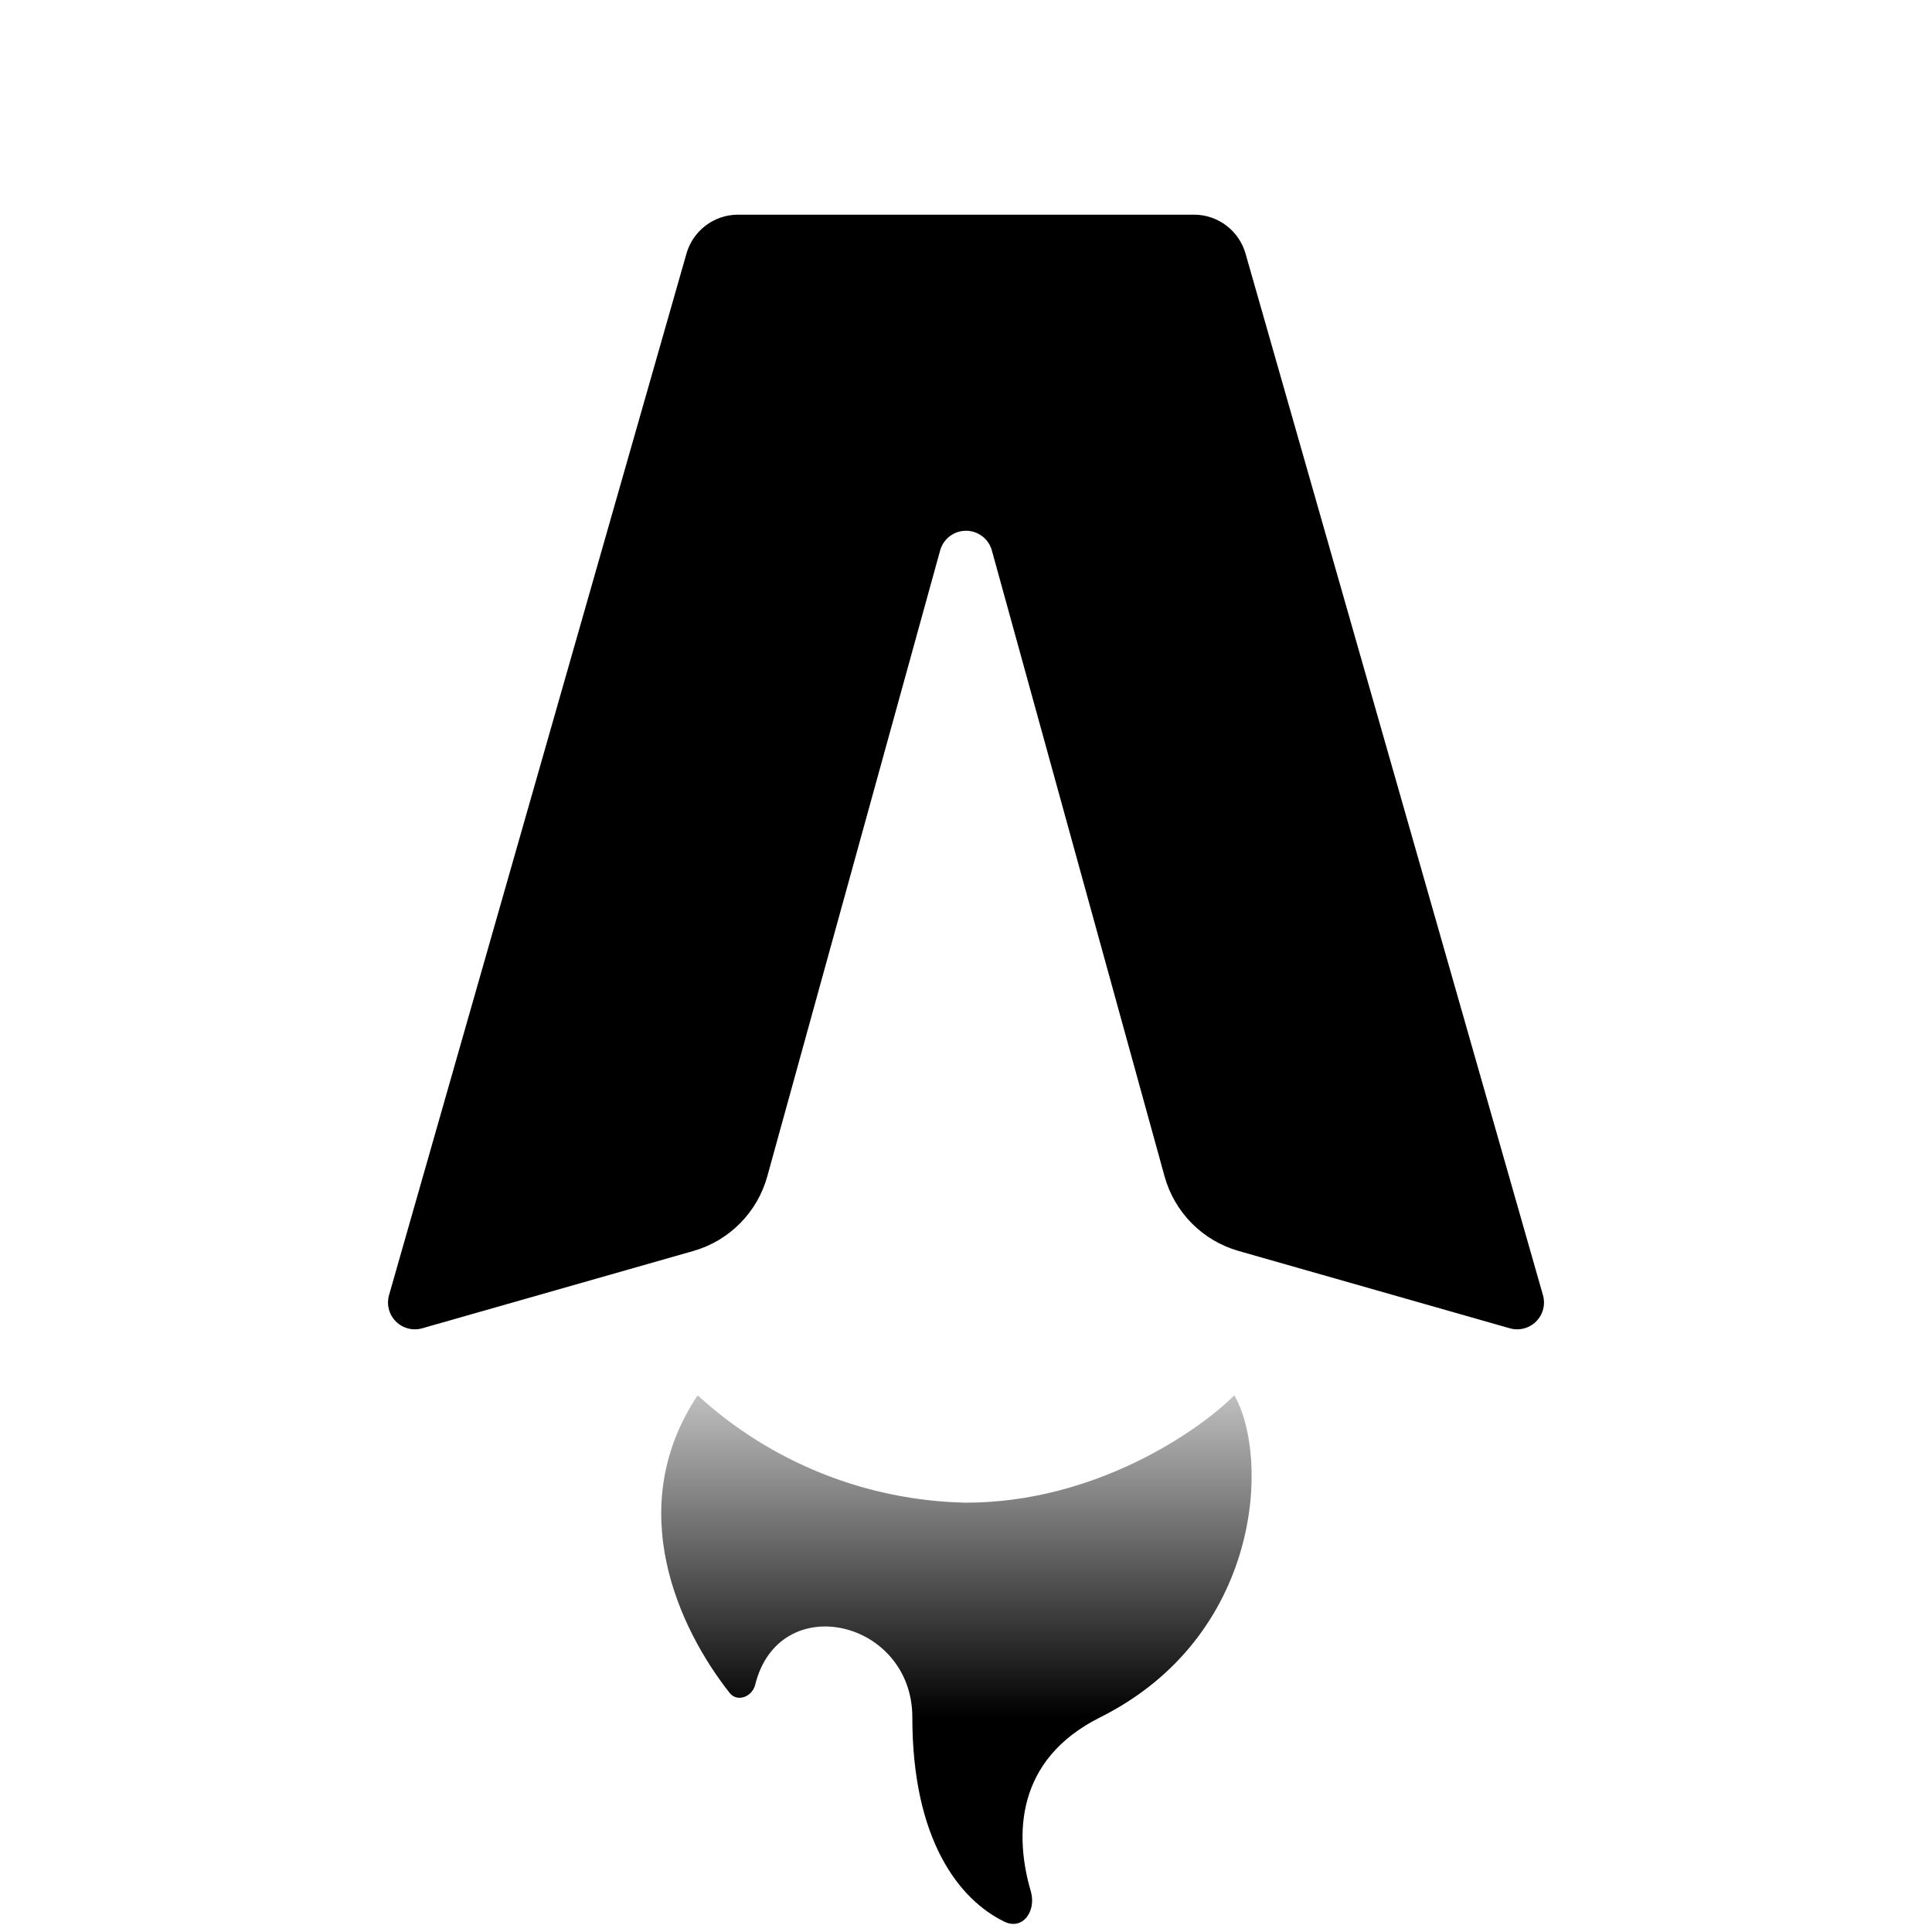
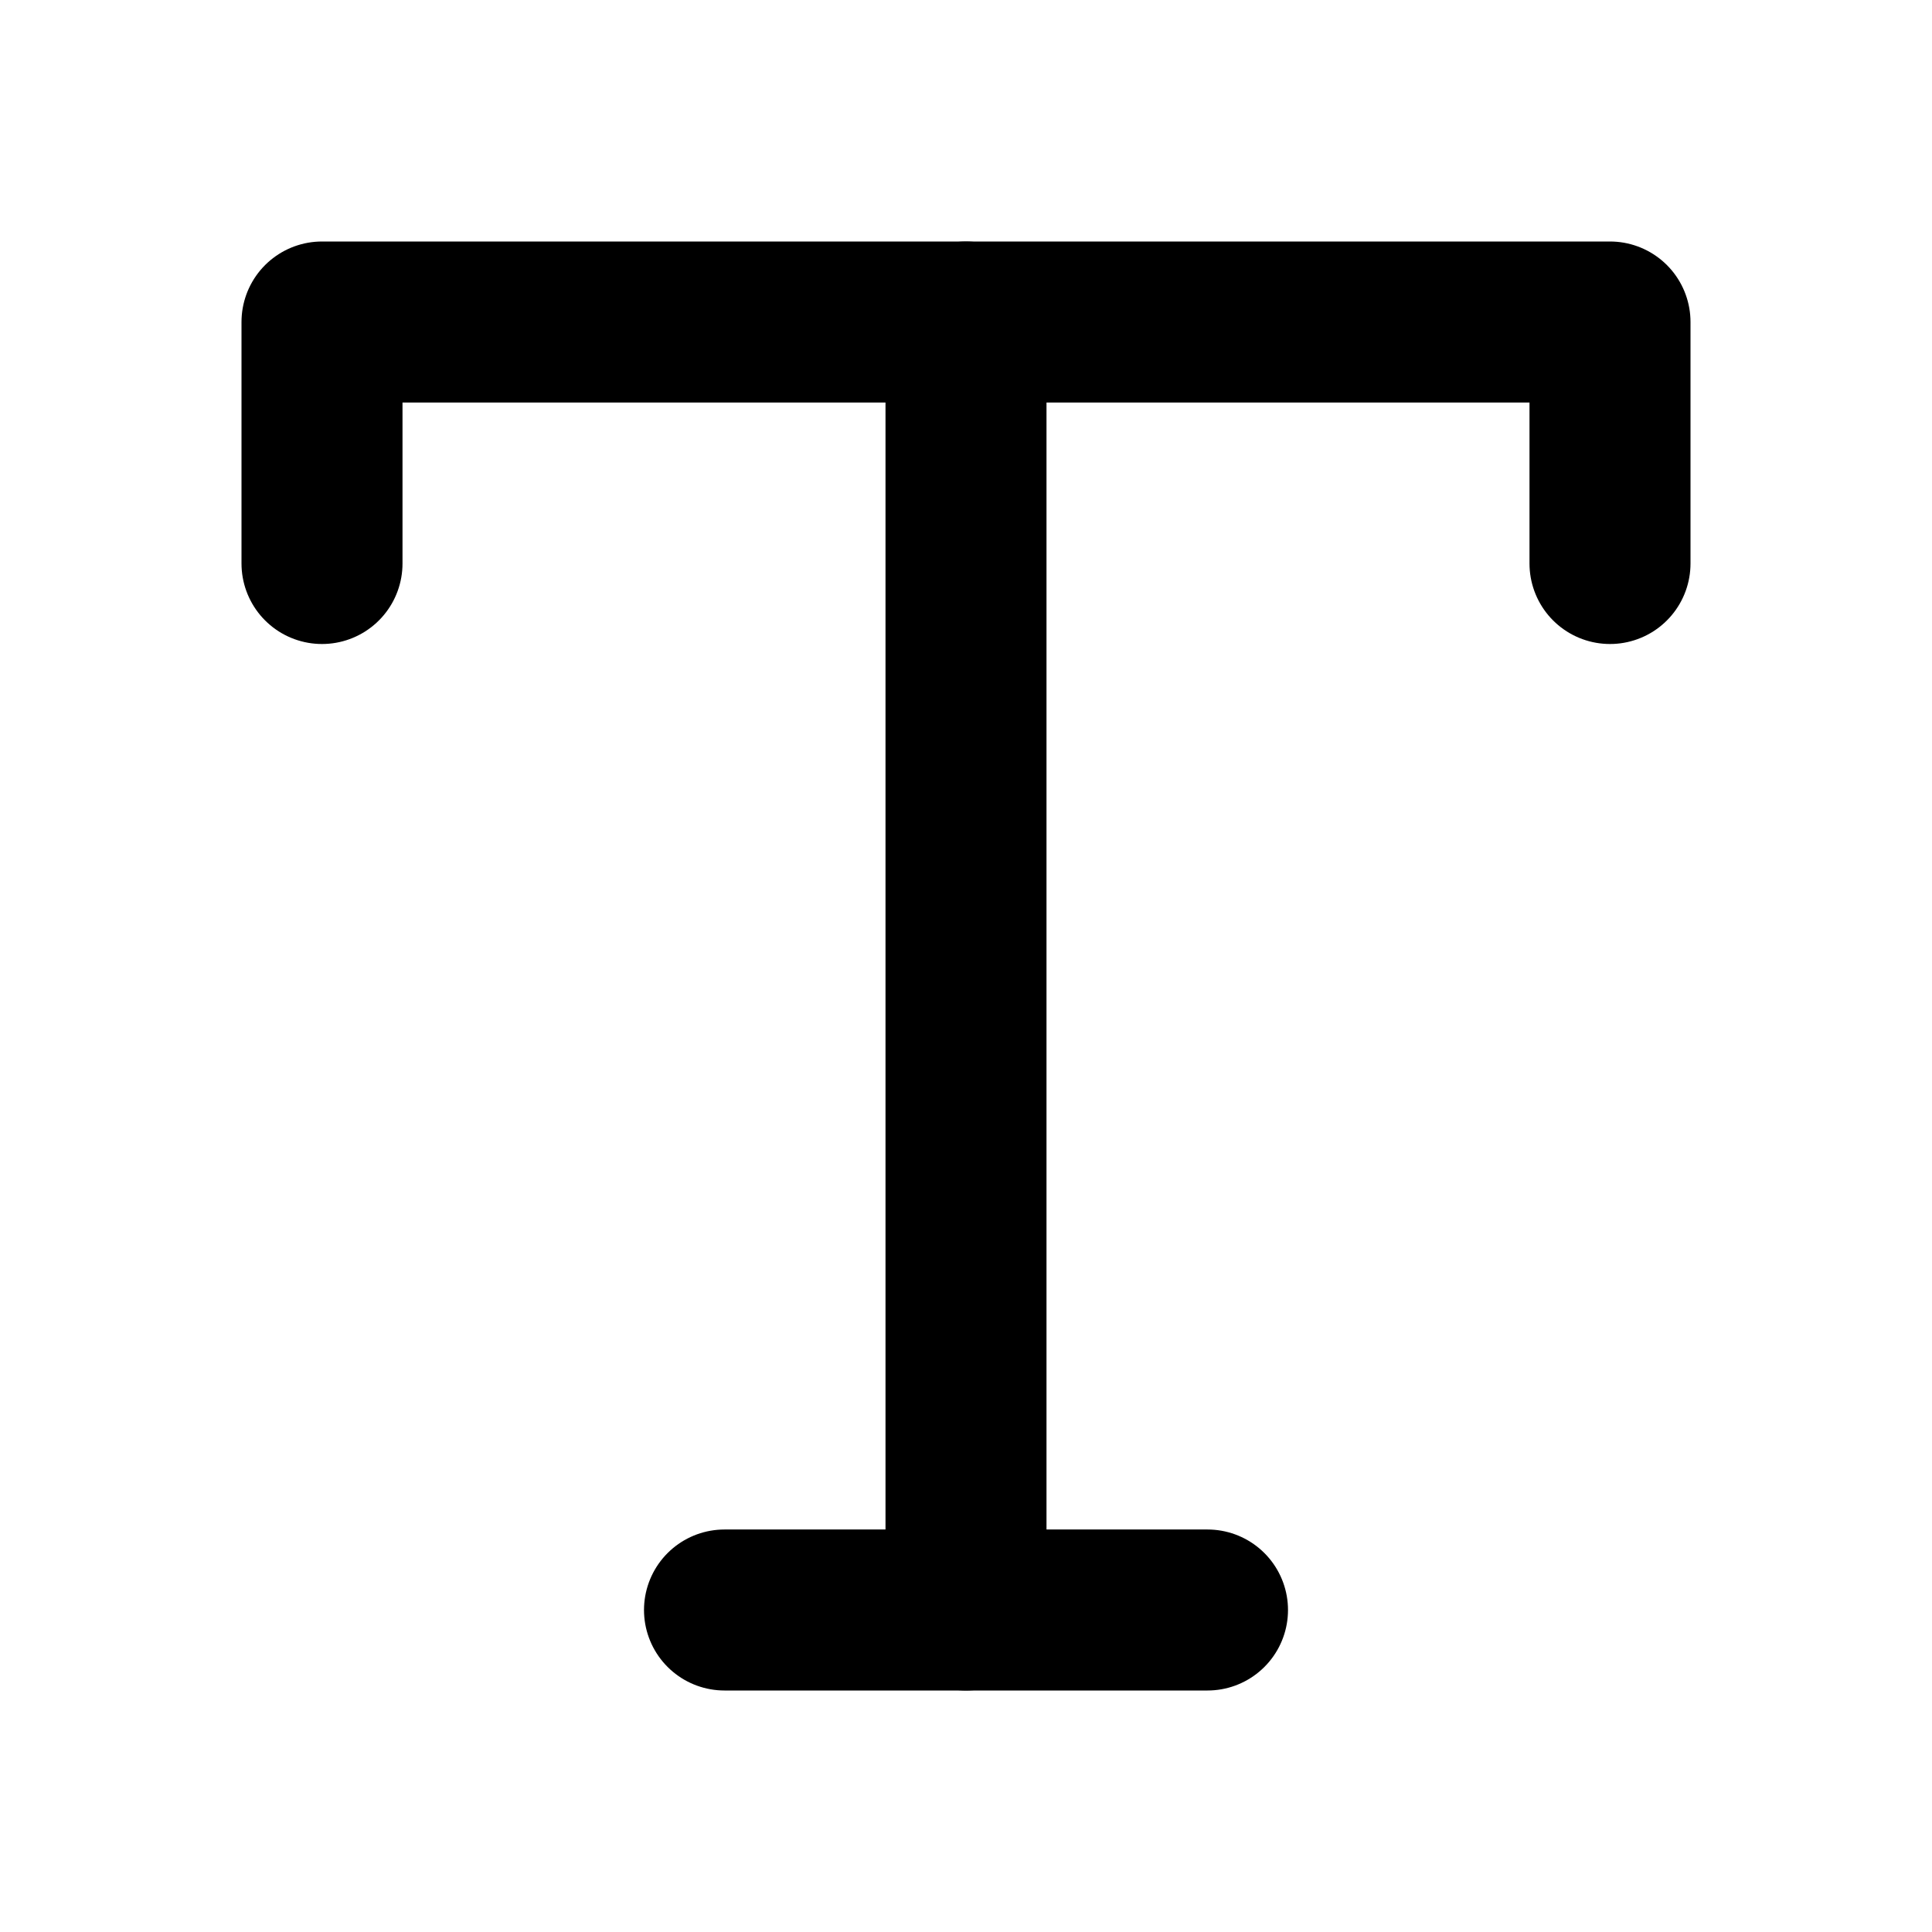
- <svg xmlns="http://www.w3.org/2000/svg" fill="none" viewBox="0 0 36 36">
-   <path fill="#000" d="M22.25 4h-8.5a1 1 0 0 0-.96.73l-5.54 19.4a.5.5 0 0 0 .62.62l5.05-1.44a2 2 0 0 0 1.38-1.4l3.22-11.66a.5.5 0 0 1 .96 0l3.22 11.67a2 2 0 0 0 1.38 1.39l5.05 1.44a.5.5 0 0 0 .62-.62l-5.54-19.4a1 1 0 0 0-.96-.73Z" />
-   <path fill="url(#gradient)" d="M18 28a7.63 7.63 0 0 1-5-2c-1.4 2.1-.35 4.35.6 5.55.14.17.41.07.47-.15.44-1.8 2.93-1.22 2.93.6 0 2.28.87 3.4 1.72 3.81.34.16.59-.2.49-.56-.31-1.05-.29-2.46 1.29-3.25 3-1.5 3.17-4.83 2.5-6-.67.67-2.6 2-5 2Z" />
-   <defs>
-     <linearGradient id="gradient" x1="16" x2="16" y1="32" y2="24" gradientUnits="userSpaceOnUse">
-       <stop stop-color="#000" />
-       <stop offset="1" stop-color="#000" stop-opacity="0" />
-     </linearGradient>
-   </defs>
-   <style>
-     @media (prefers-color-scheme:dark){:root{filter:invert(100%)}}
-   </style>
+ <svg xmlns="http://www.w3.org/2000/svg" width="24" height="24" viewBox="0 0 24 24" fill="none" stroke="currentColor" stroke-width="2" stroke-linecap="round" stroke-linejoin="round" class="lucide lucide-type">
+   <polyline points="4 7 4 4 20 4 20 7" />
+   <line x1="9" x2="15" y1="20" y2="20" />
+   <line x1="12" x2="12" y1="4" y2="20" />
</svg>
